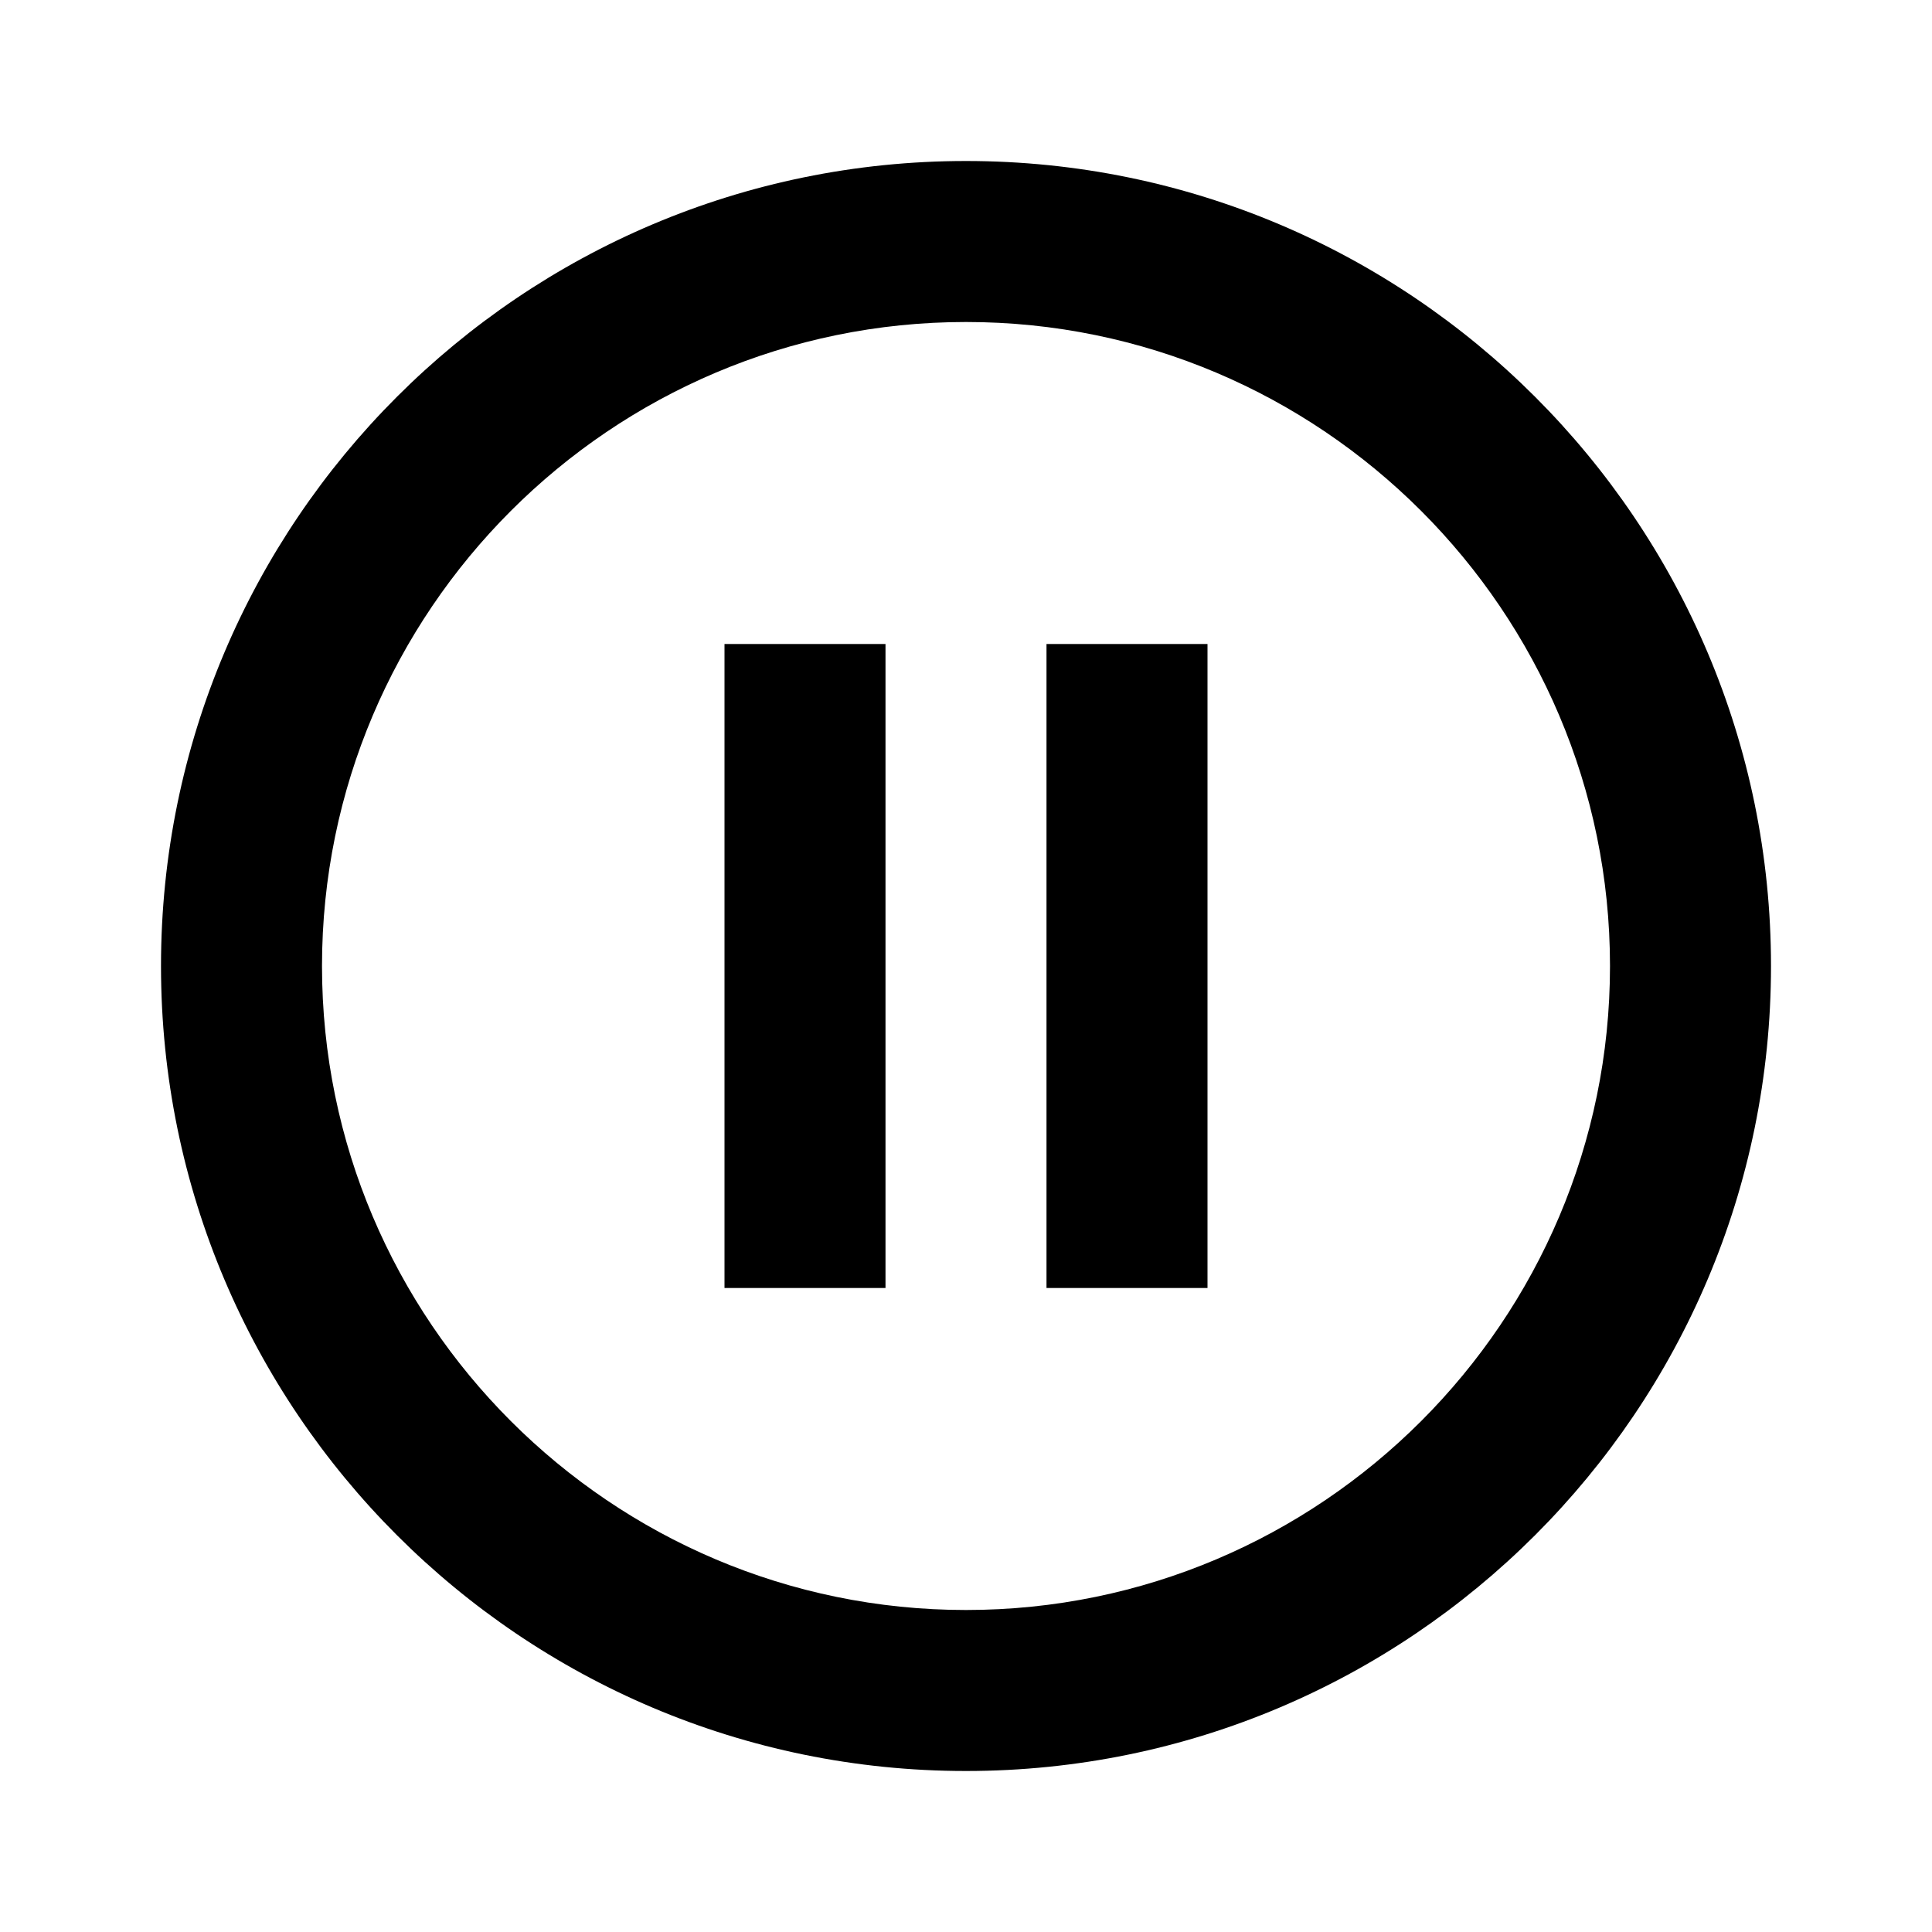
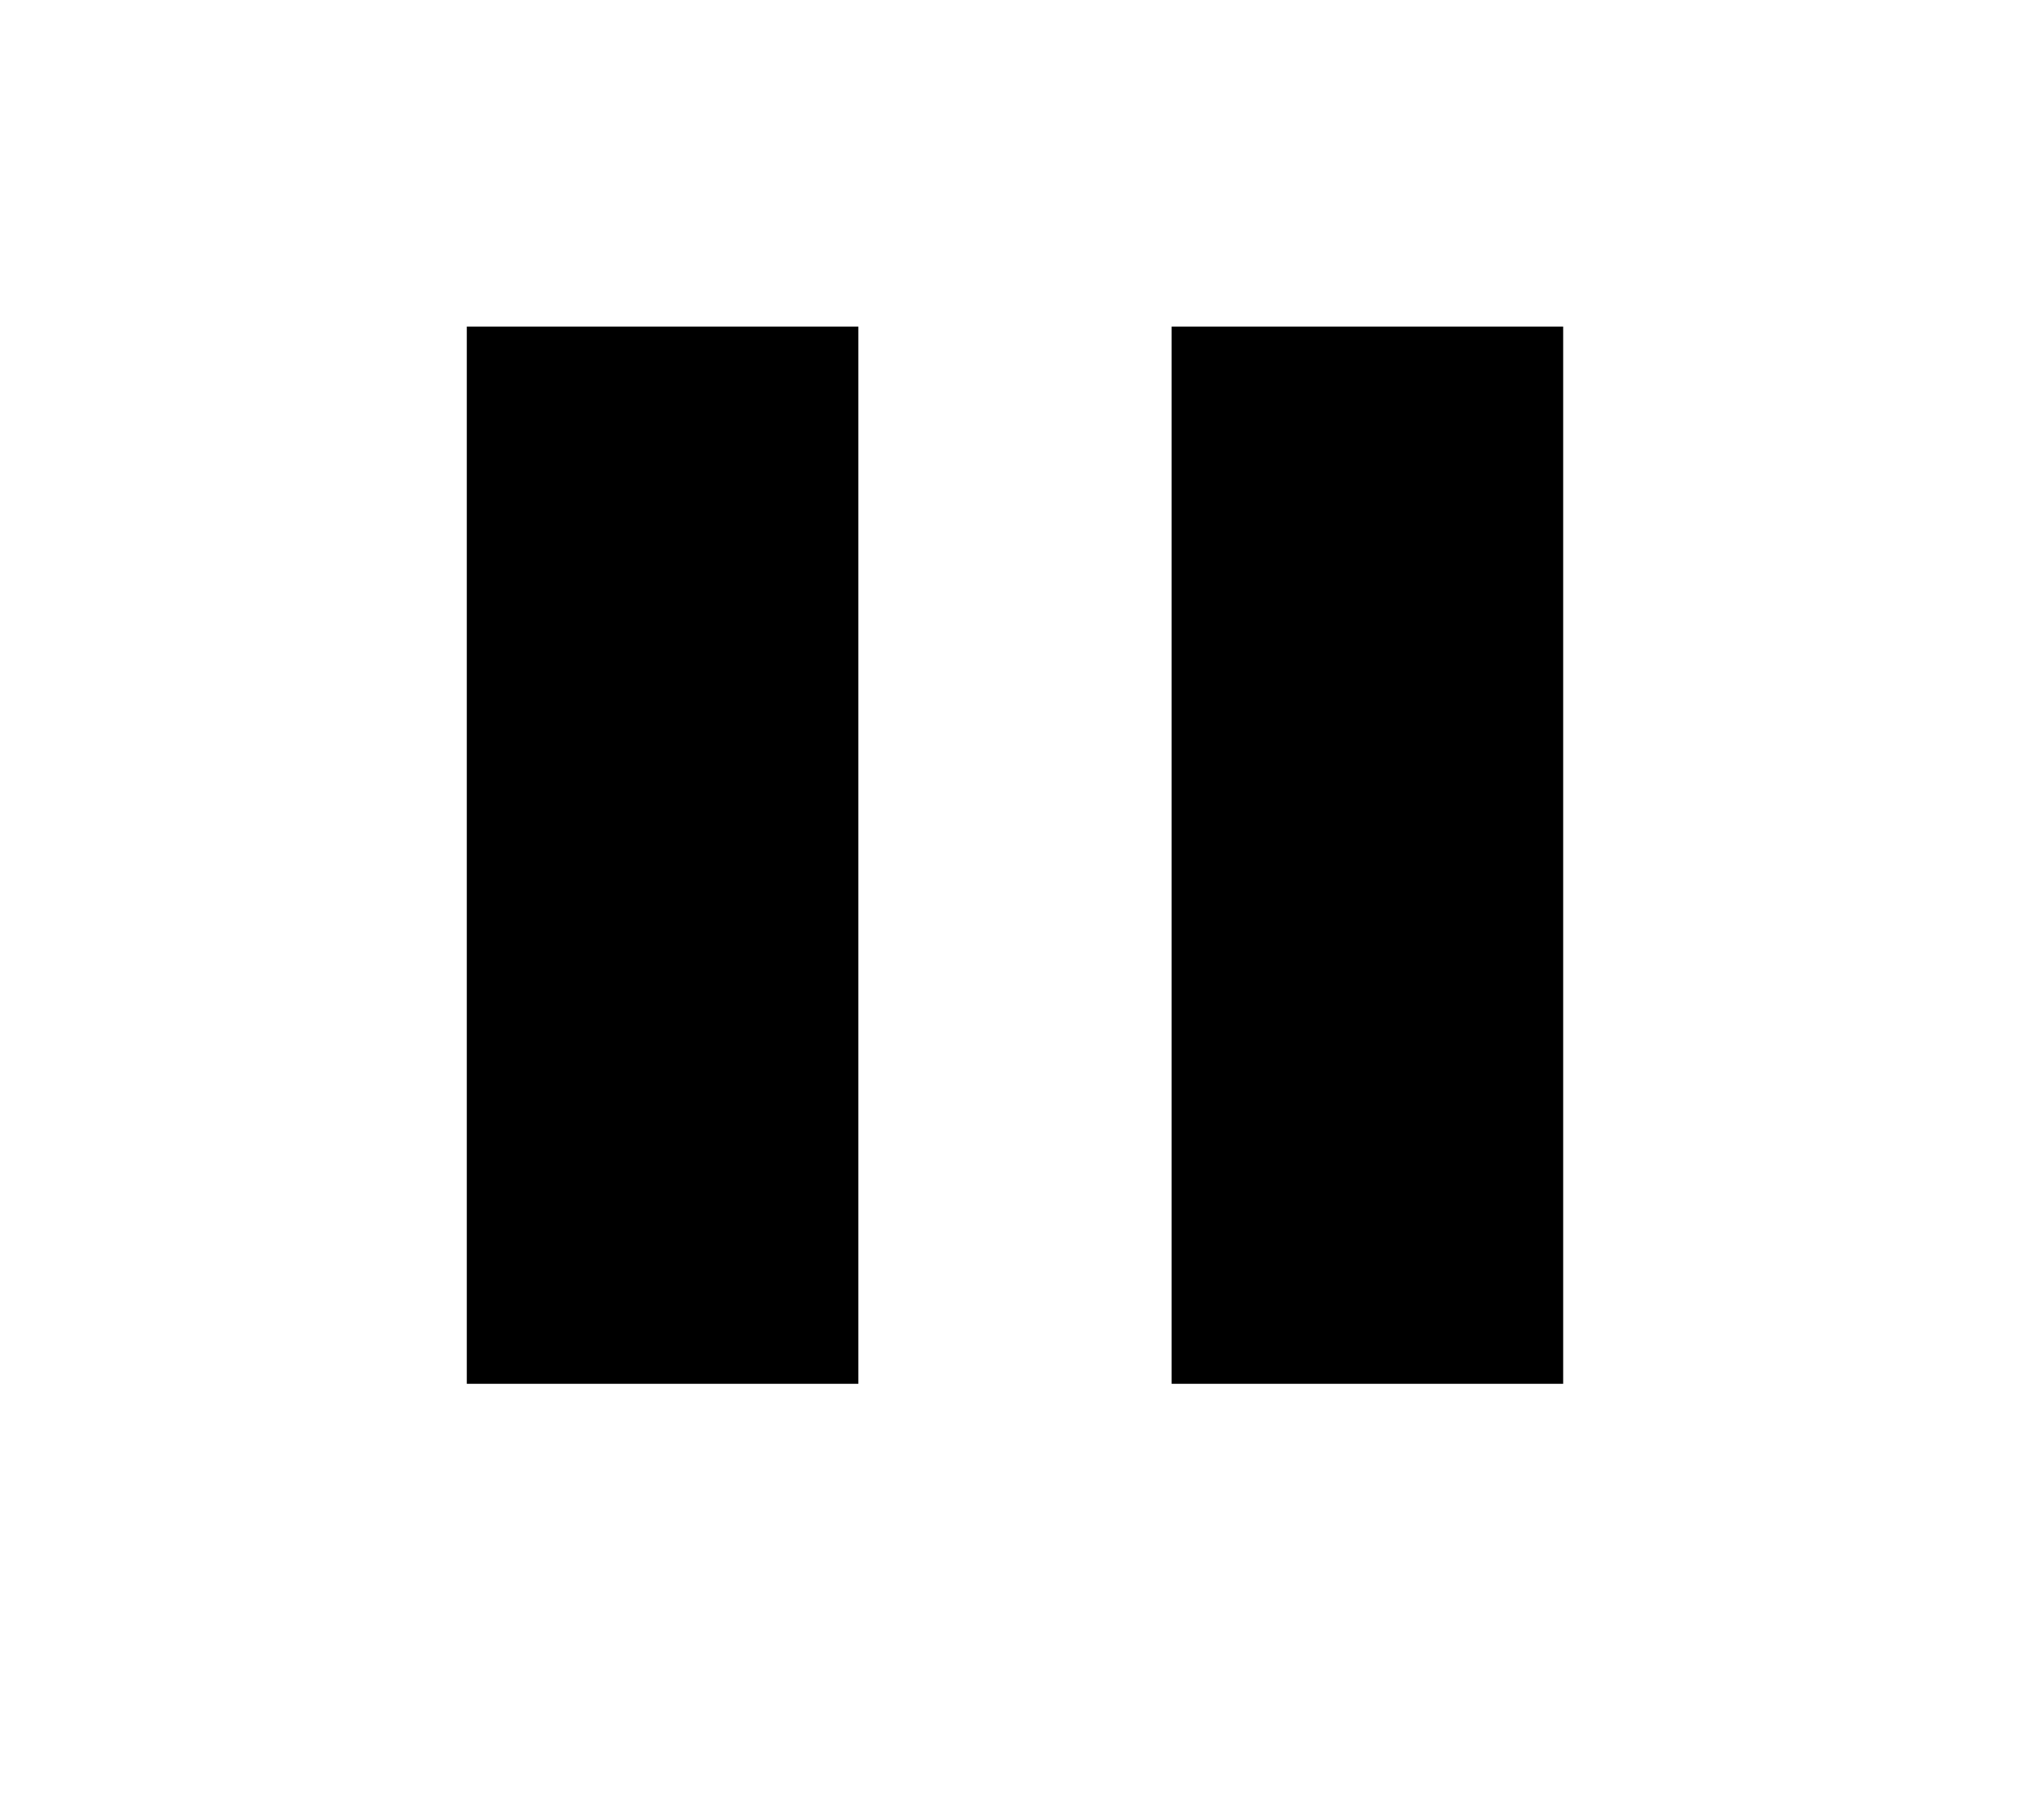
- <svg xmlns="http://www.w3.org/2000/svg" viewBox="0 0 24 24">
-   <path d="M0 0h24v24H0z" fill="none" />
-   <path d="M9 16h2V8H9v8zm3-14C6.48 2 2 6.48 2 12s4.48 10 10 10 10-4.48 10-10S17.52 2 12 2zm0 18c-4.41 0-8-3.59-8-8s3.59-8 8-8 8 3.59 8 8-3.59 8-8 8zm1-4h2V8h-2v8z" />
+ <svg xmlns="http://www.w3.org/2000/svg" id="Layer_2" data-name="Layer 2" viewBox="0 0 98.89 89">
+   <rect x="22.83" y="15.97" width="19.15" height="51.7" />
+   <rect x="57.3" y="15.97" width="19.15" height="51.7" />
</svg>
